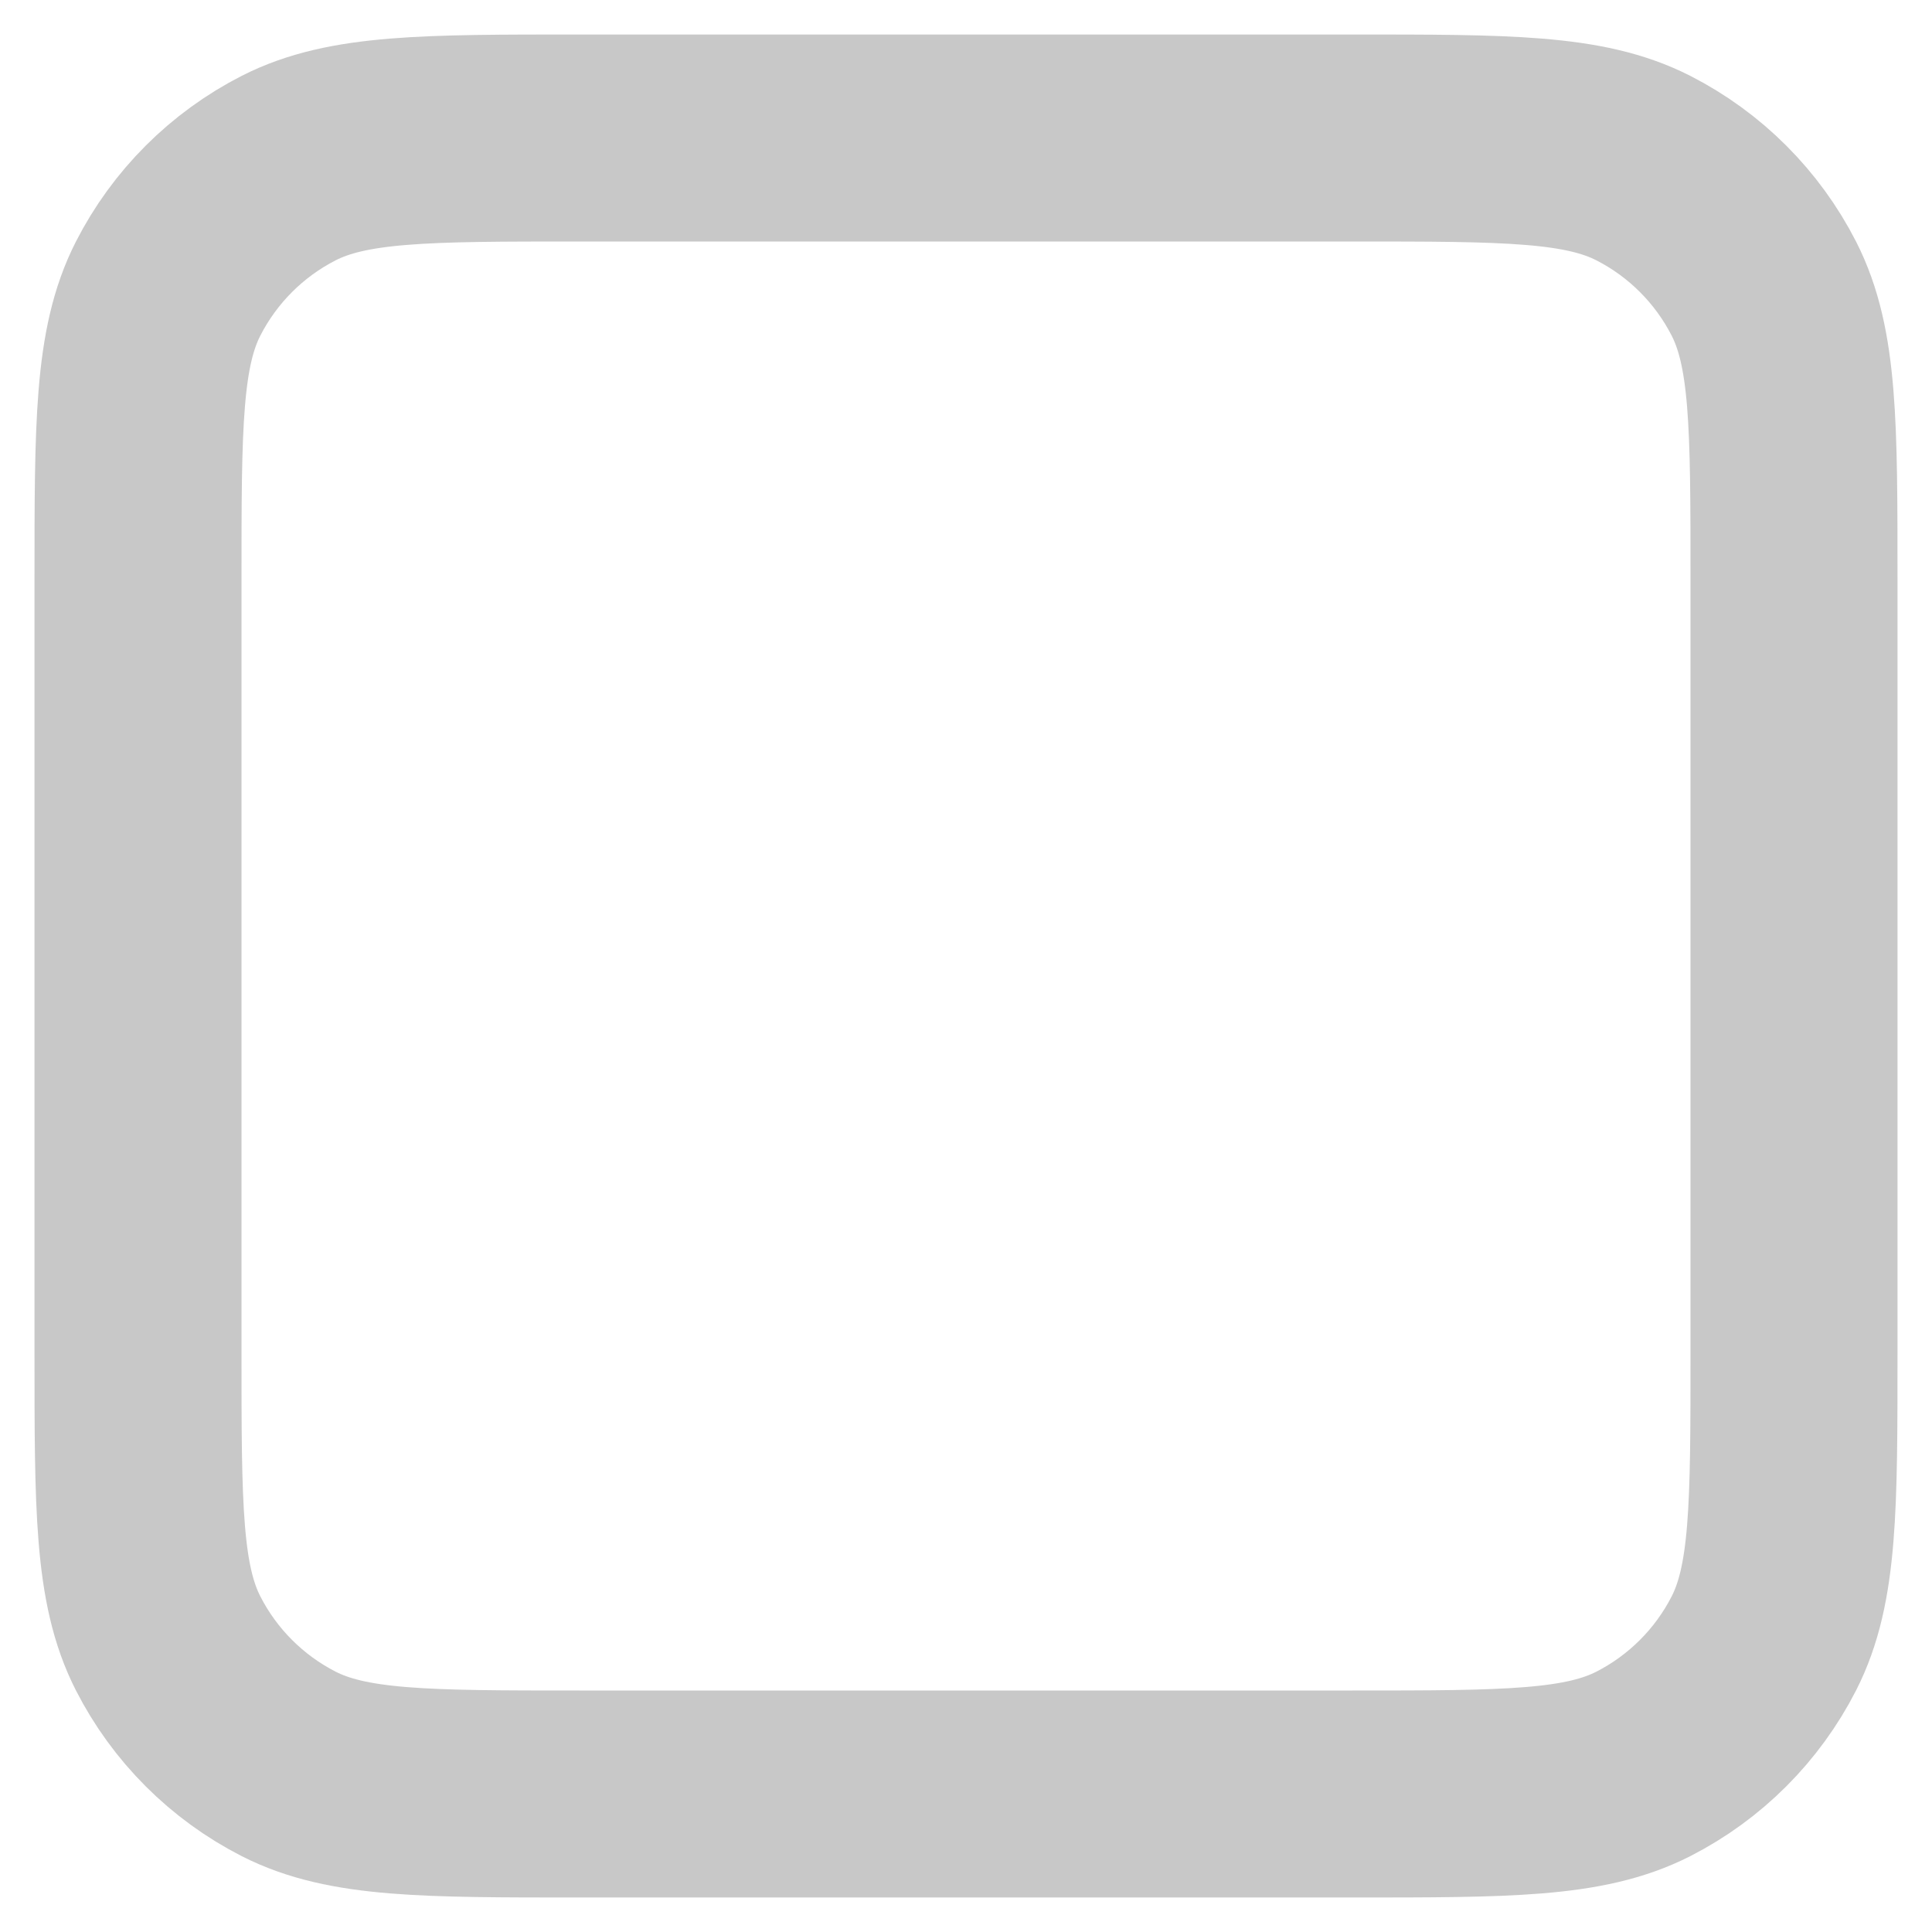
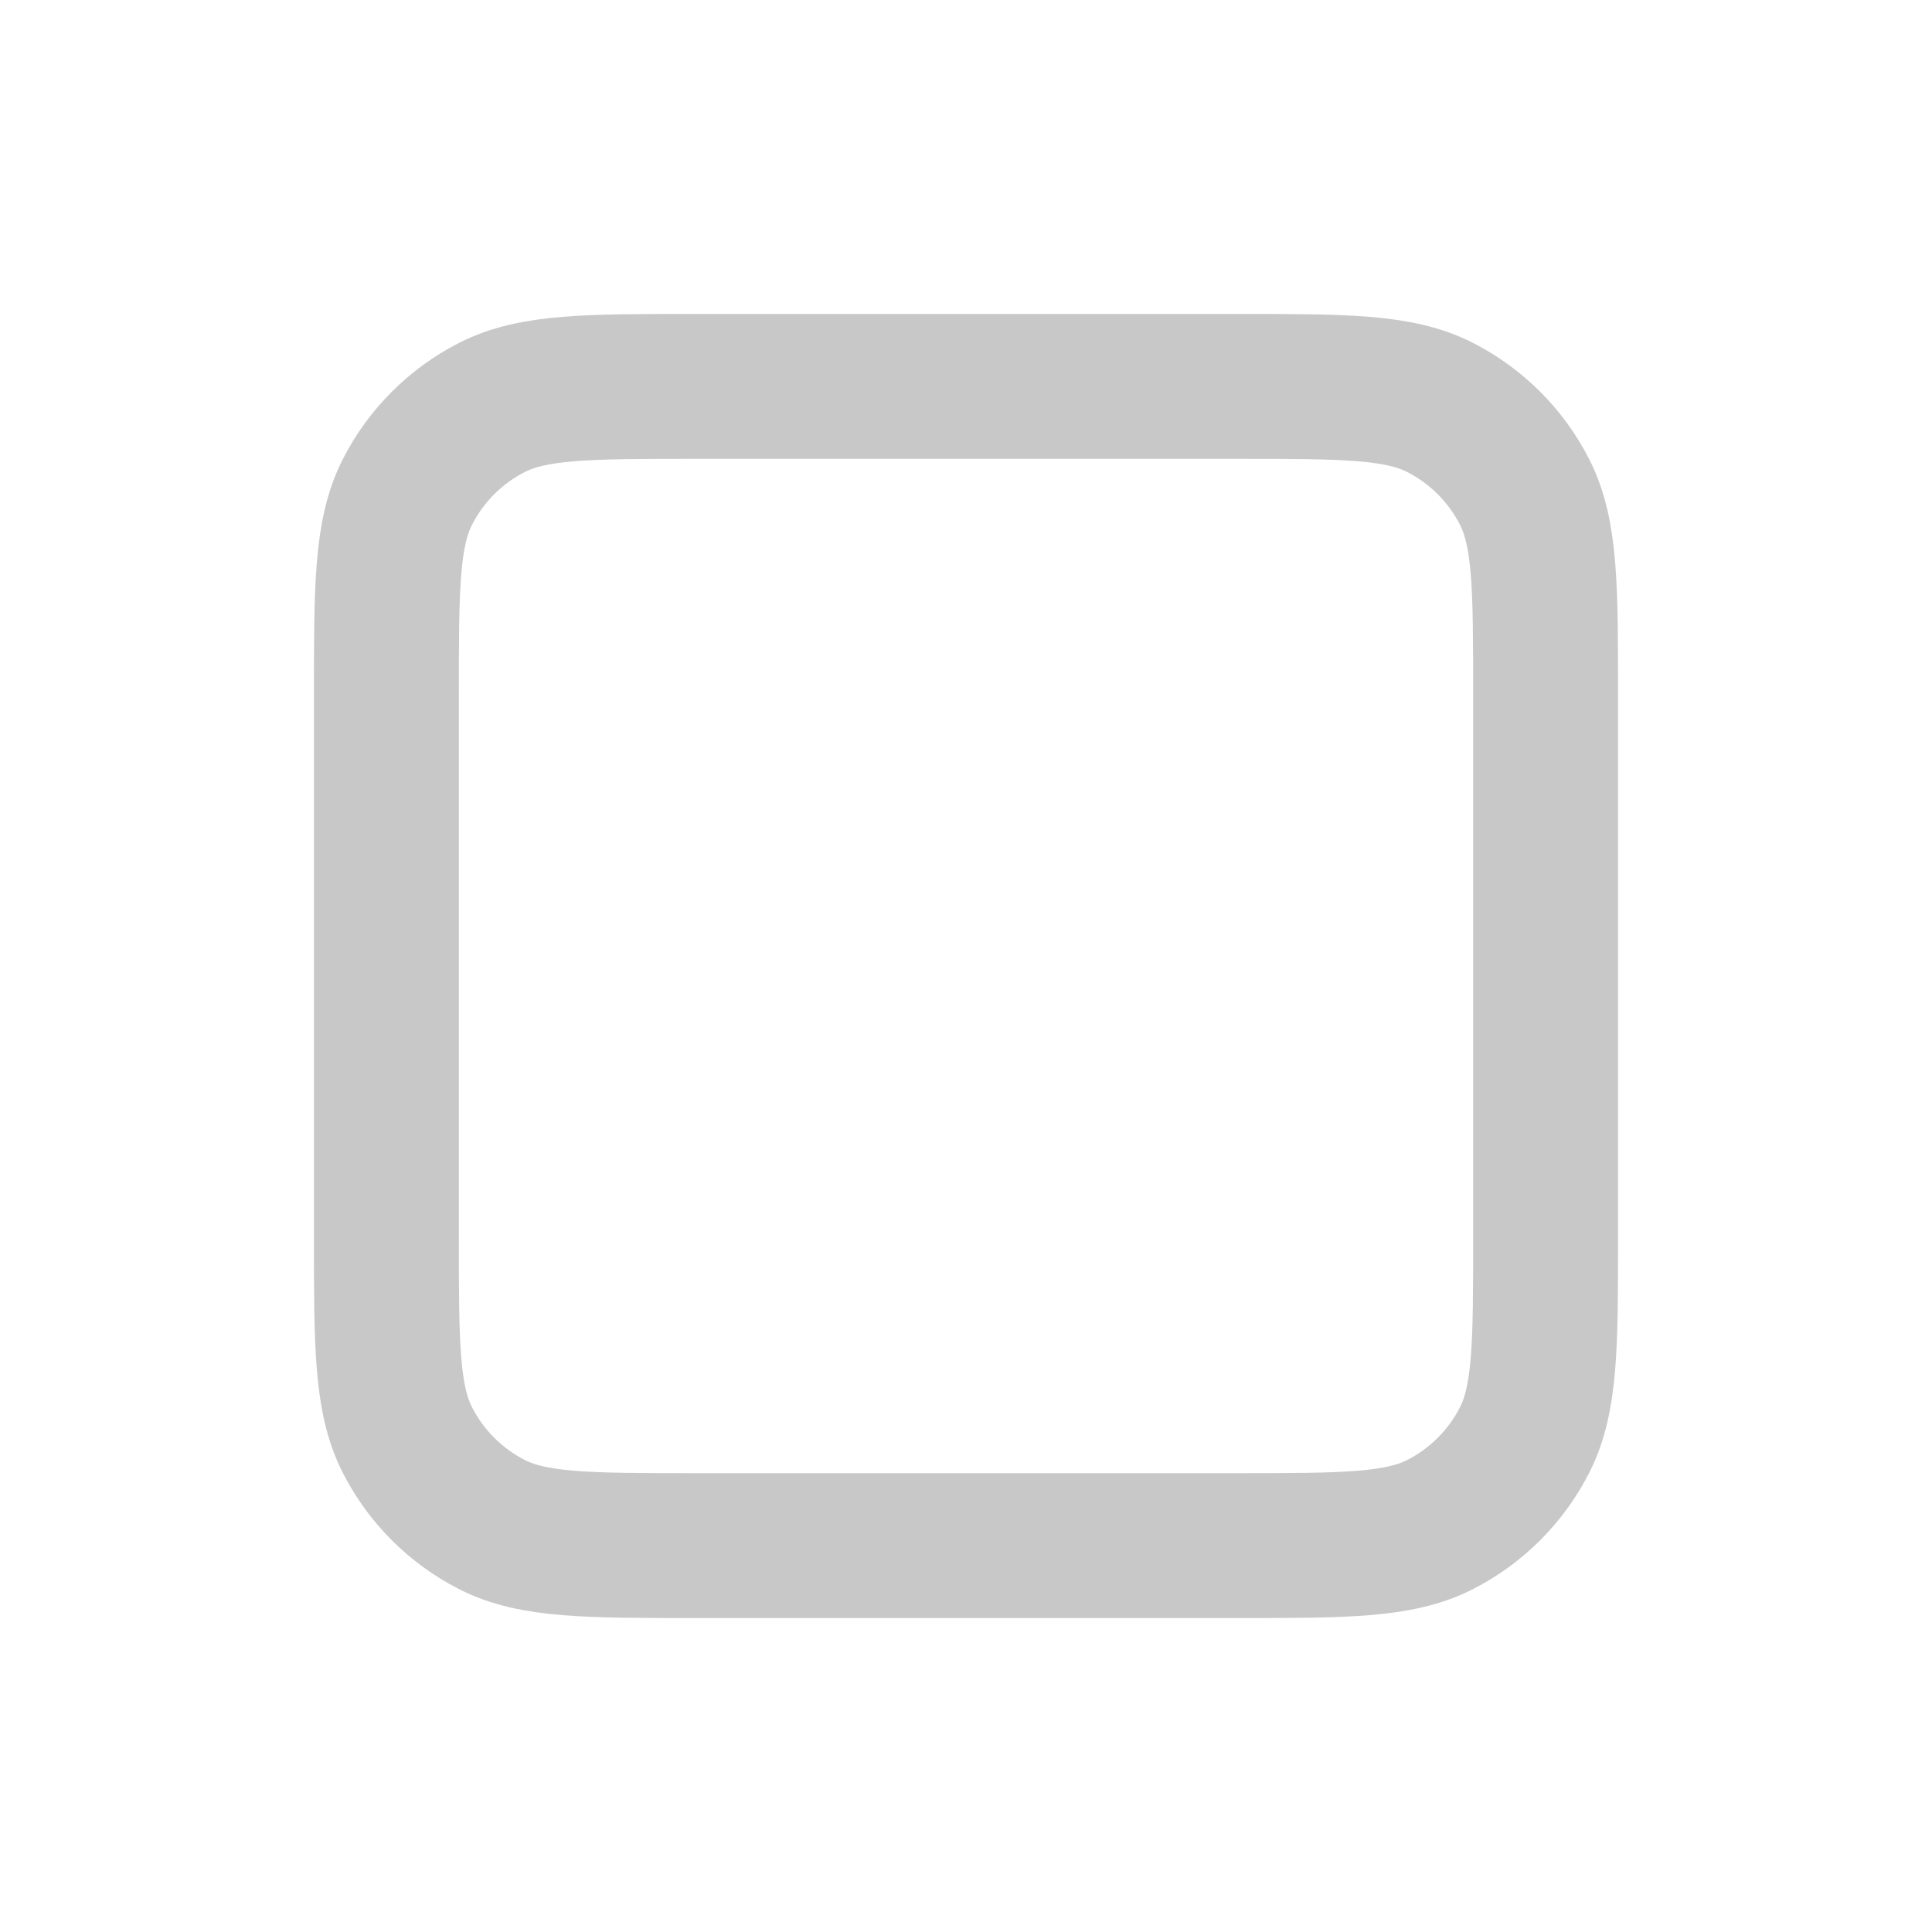
- <svg xmlns="http://www.w3.org/2000/svg" width="14" height="14" viewBox="0 0 14 14" fill="none">
-   <path d="M1 4.2C1 3.08 1 2.52 1.218 2.092C1.41 1.716 1.716 1.41 2.092 1.218C2.52 1 3.08 1 4.2 1H9.8C10.92 1 11.48 1 11.908 1.218C12.284 1.41 12.59 1.716 12.782 2.092C13 2.52 13 3.08 13 4.2V9.8C13 10.92 13 11.48 12.782 11.908C12.59 12.284 12.284 12.59 11.908 12.782C11.48 13 10.92 13 9.8 13H4.2C3.08 13 2.52 13 2.092 12.782C1.716 12.59 1.41 12.284 1.218 11.908C1 11.48 1 10.92 1 9.8V4.2Z" stroke="#C8C8C8" stroke-width="1.5" stroke-linecap="round" stroke-linejoin="round" />
+ <svg xmlns="http://www.w3.org/2000/svg" width="20" height="20" viewBox="0 0 20 20" fill="none">
+   <path d="M4 7.2C4 6.08 4 5.52 4.218 5.092C4.41 4.716 4.716 4.41 5.092 4.218C5.52 4 6.08 4 7.2 4H12.8C13.92 4 14.48 4 14.908 4.218C15.284 4.41 15.59 4.716 15.782 5.092C16 5.52 16 6.08 16 7.2V12.8C16 13.92 16 14.48 15.782 14.908C15.59 15.284 15.284 15.59 14.908 15.782C14.48 16 13.92 16 12.8 16H7.2C6.08 16 5.52 16 5.092 15.782C4.716 15.59 4.41 15.284 4.218 14.908C4 14.48 4 13.92 4 12.8V7.2Z" stroke="#C8C8C8" stroke-width="1.5" stroke-linecap="round" stroke-linejoin="round" />
</svg>
